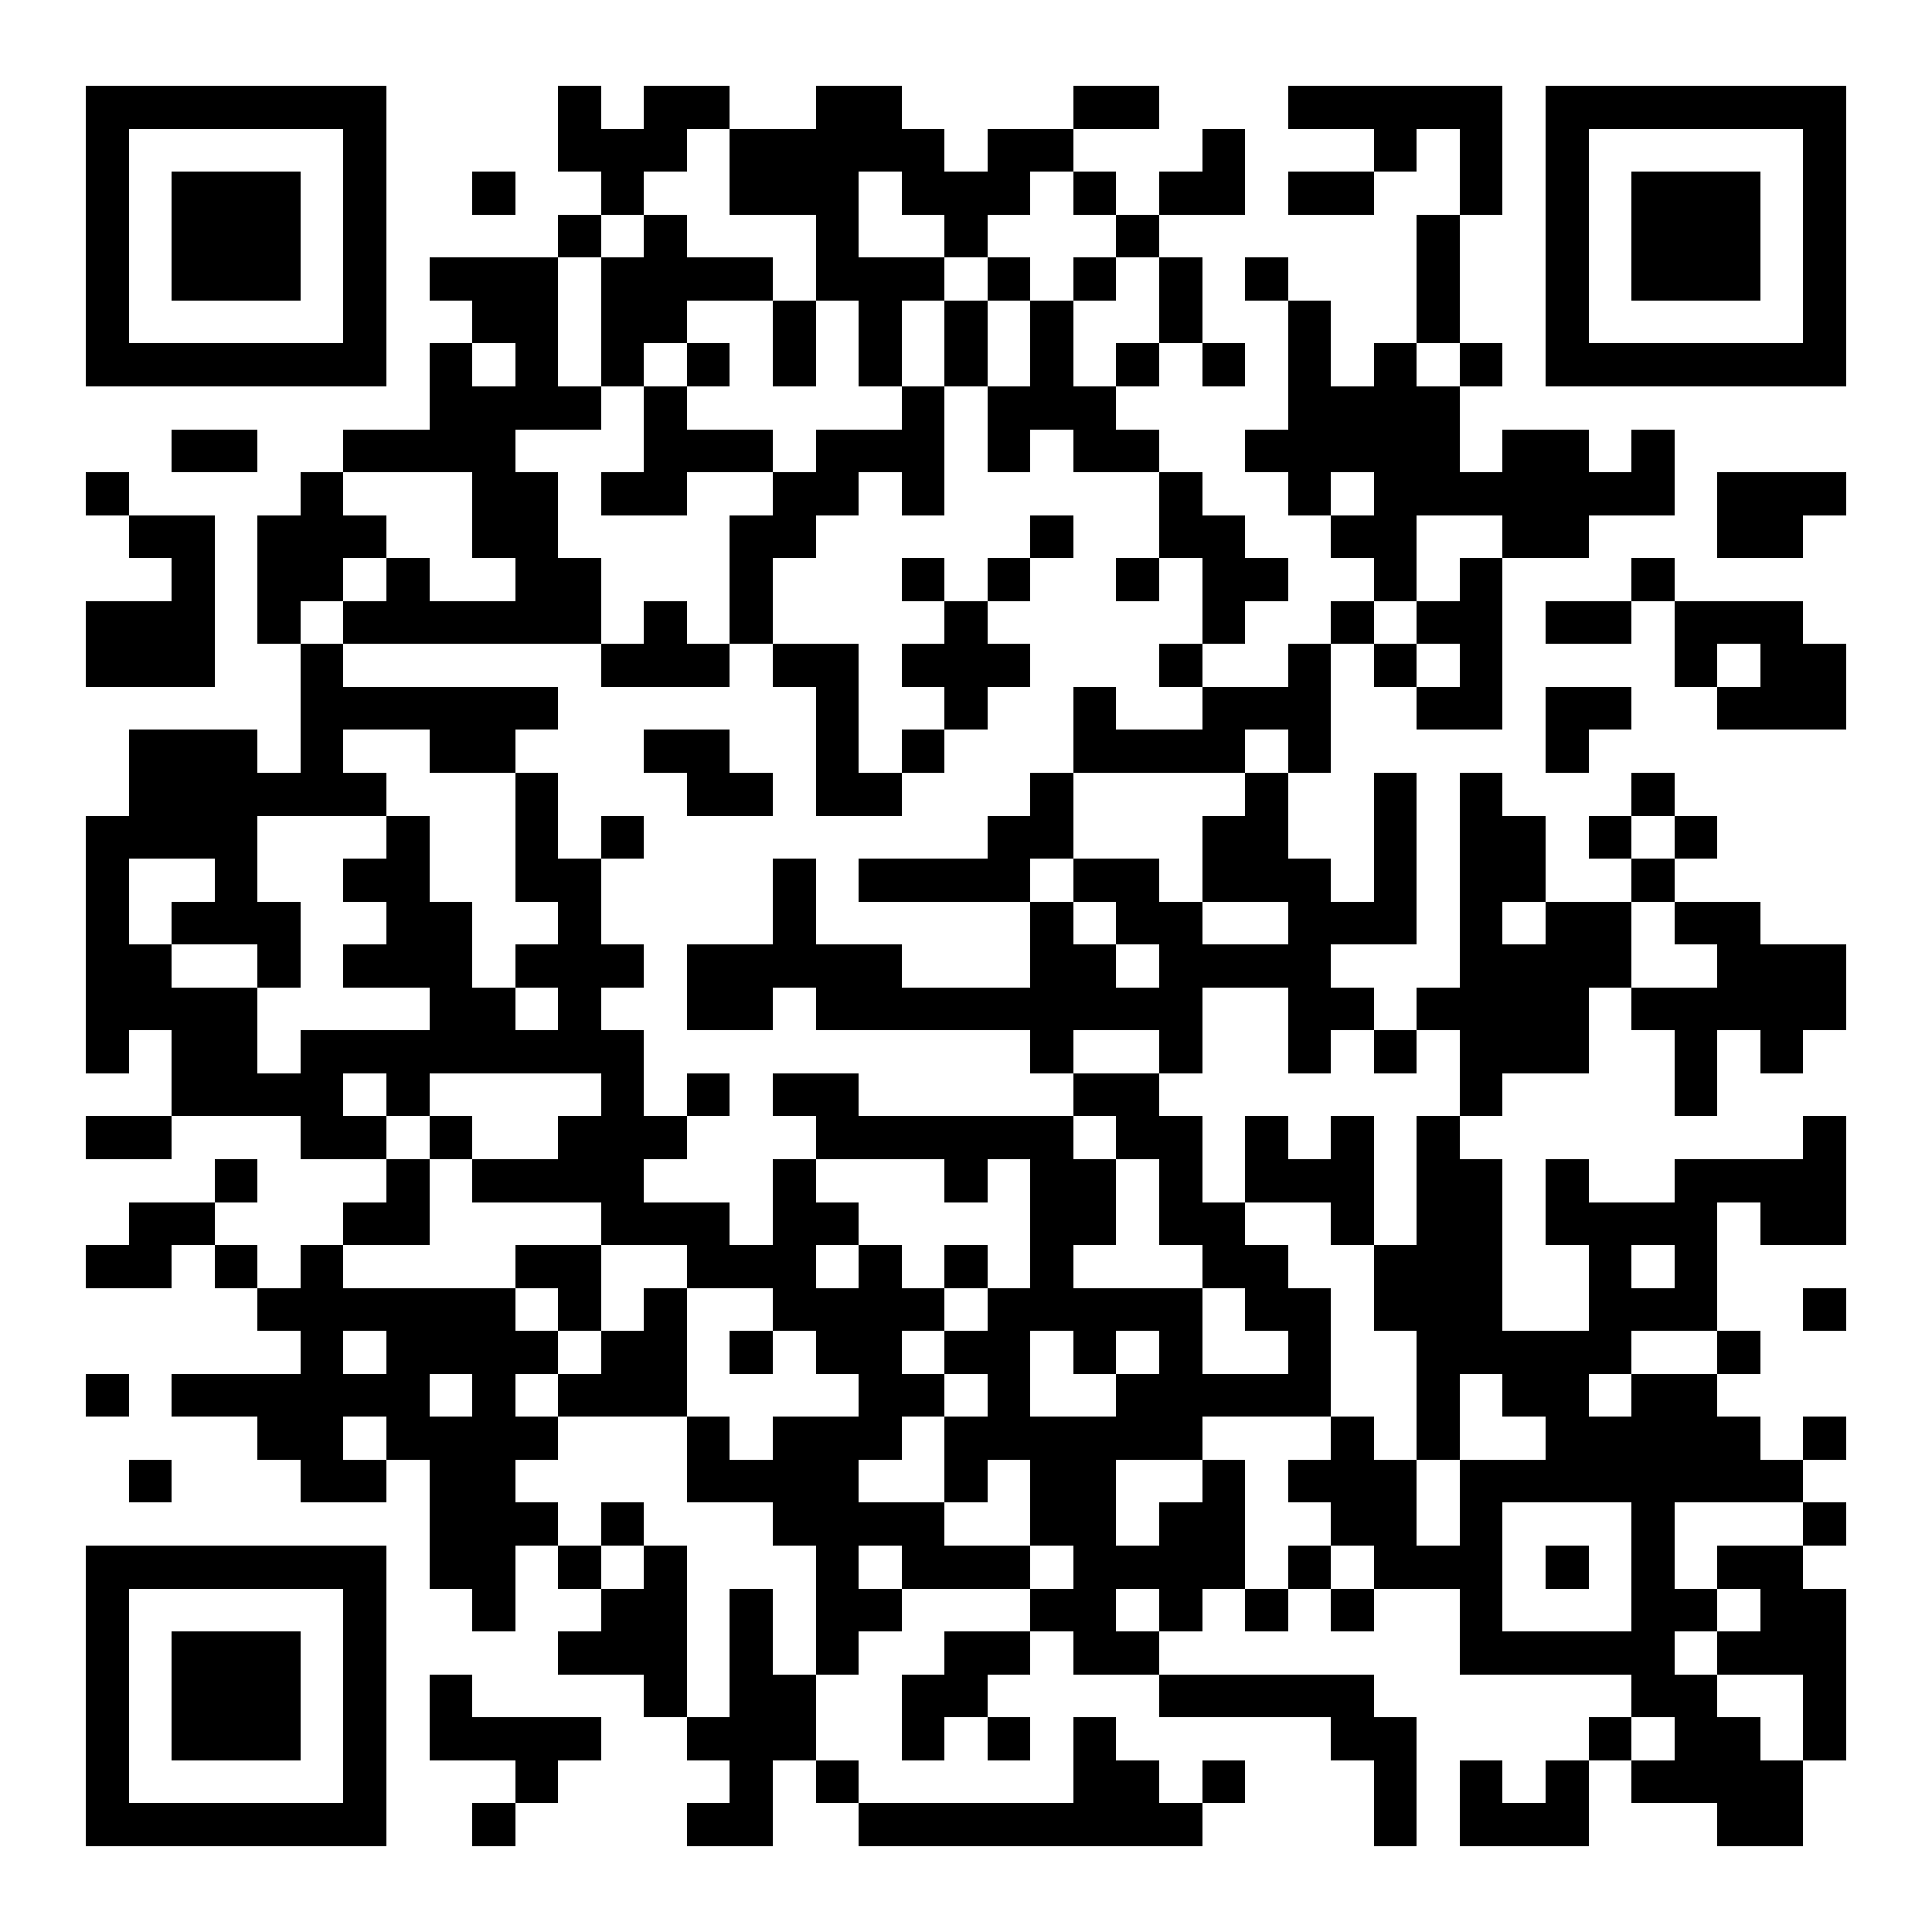
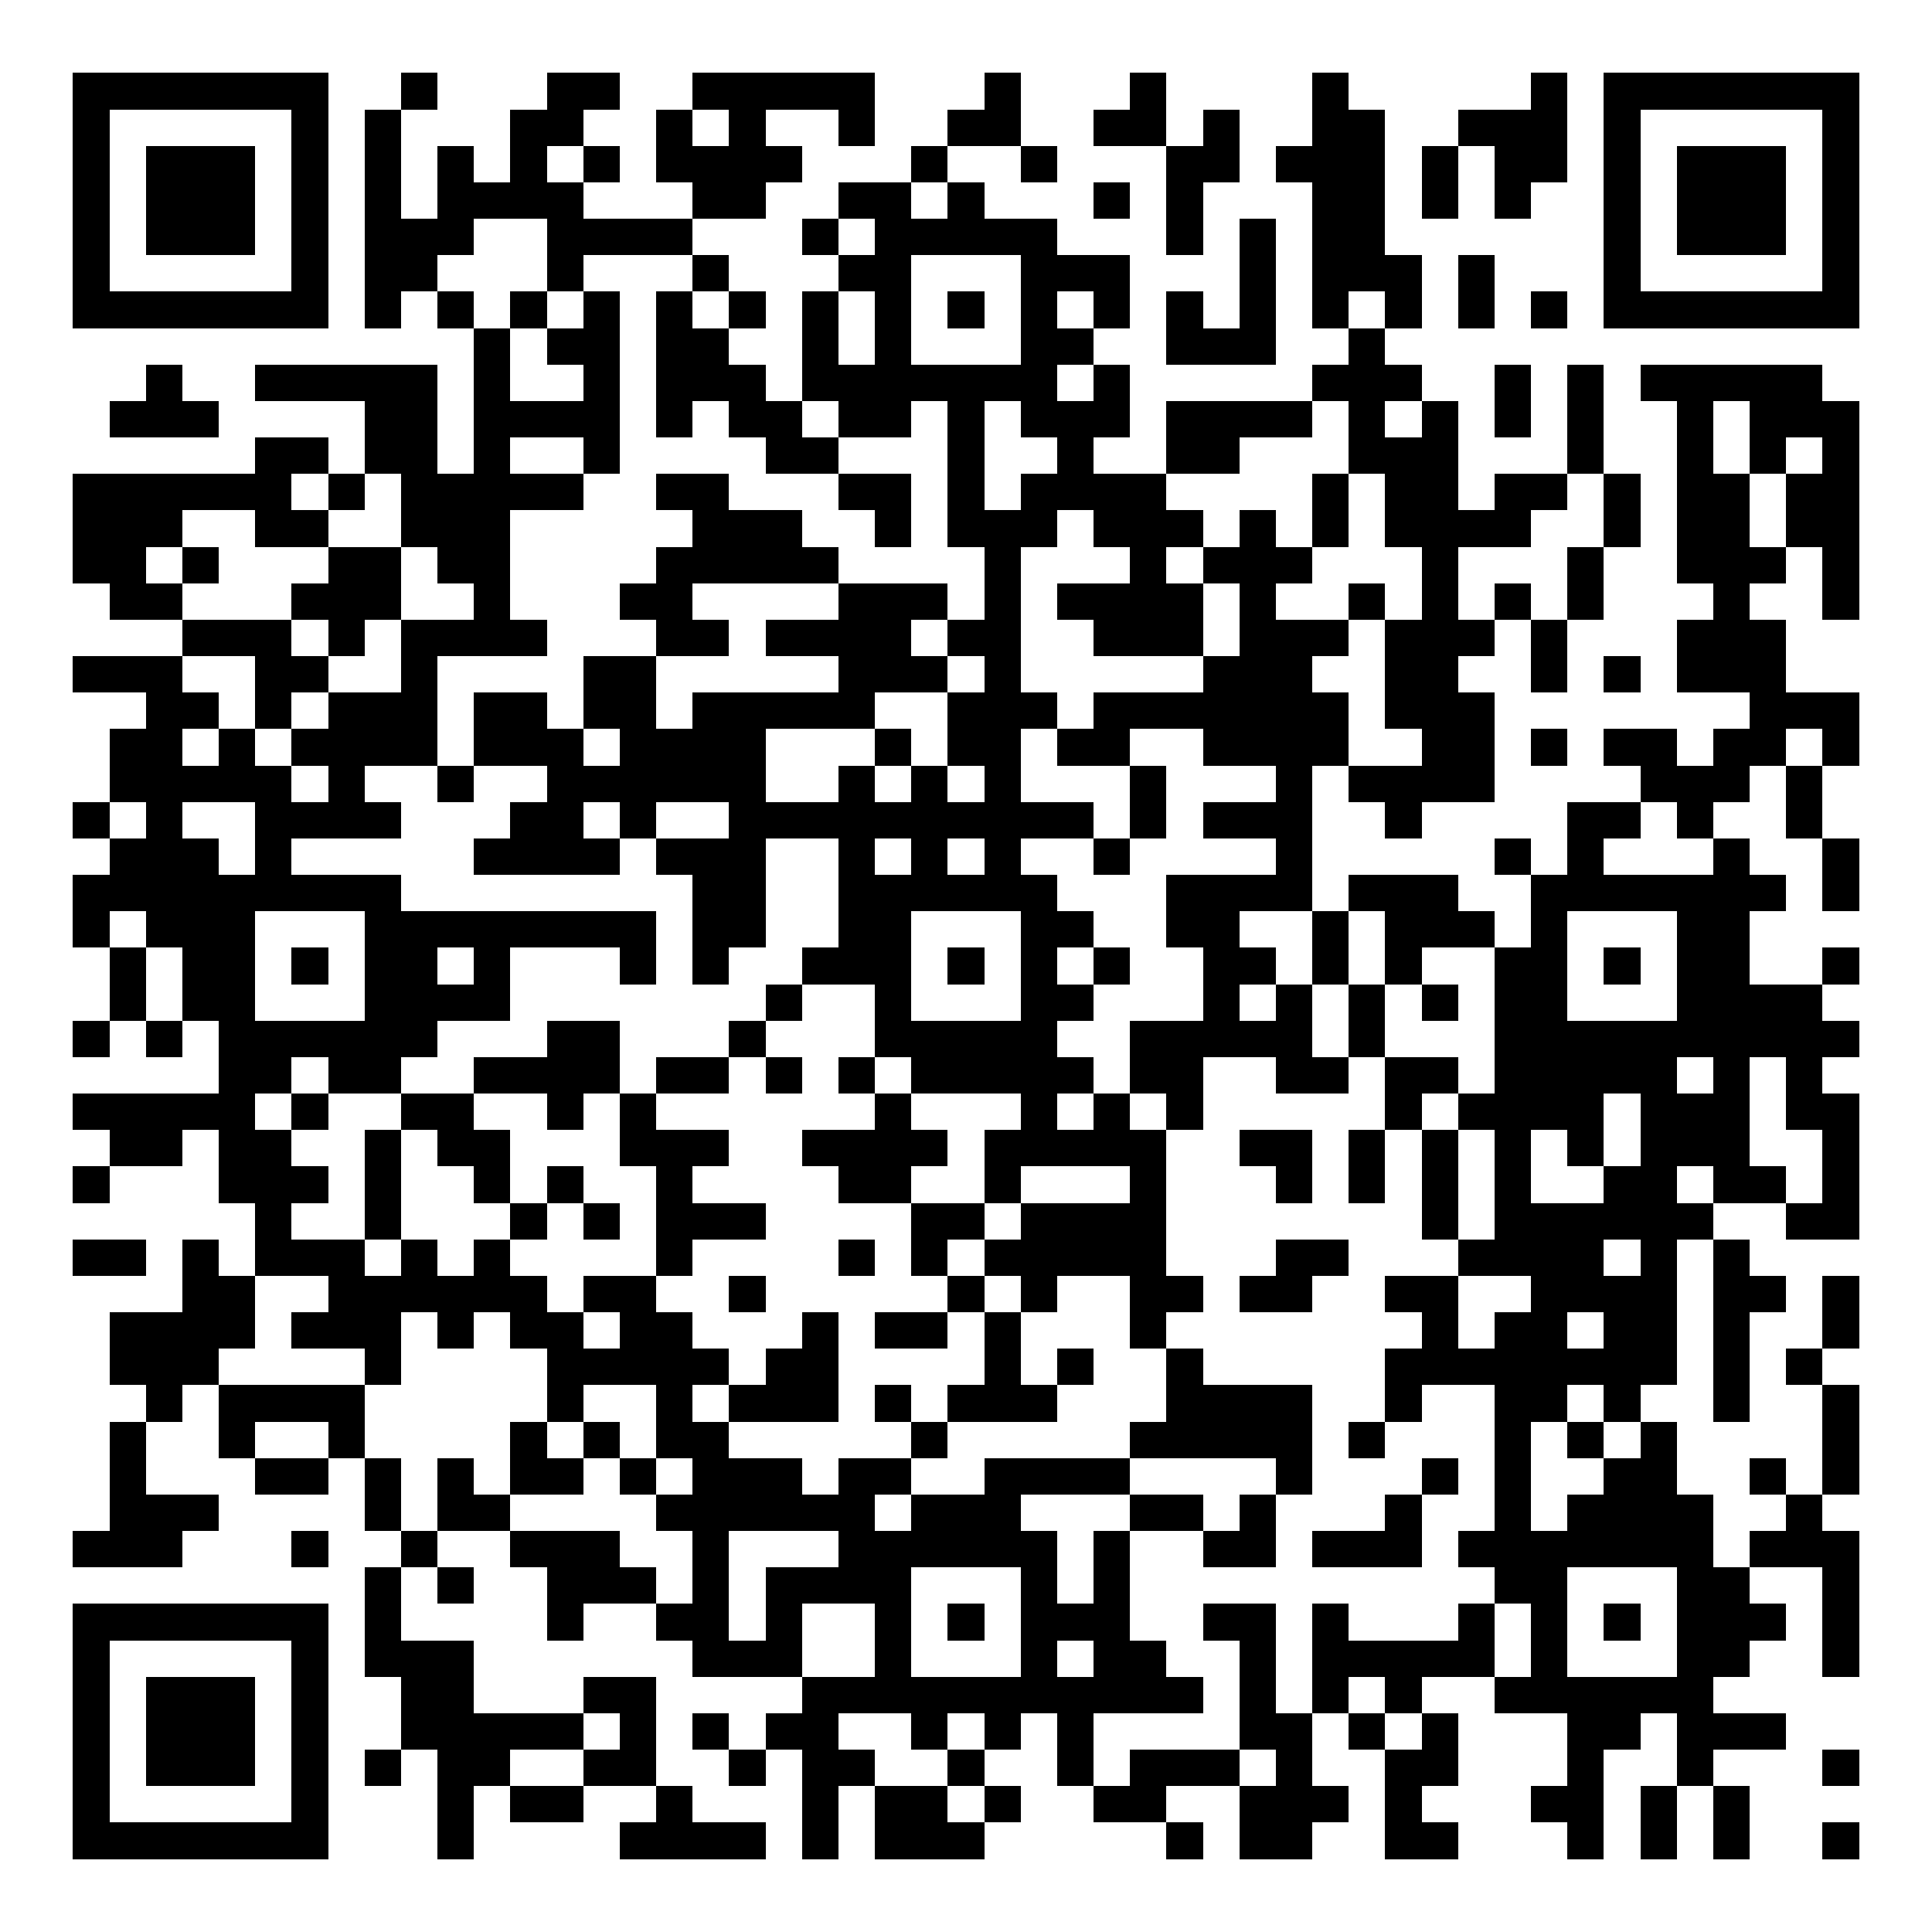
- <svg xmlns="http://www.w3.org/2000/svg" width="512" height="512" viewBox="0 0 45 45" shape-rendering="crispEdges">
-   <path fill="#FFFFFF" d="M0 0h45v45H0z" />
-   <path stroke="#000000" d="M2 2.5h7m4 0h1m1 0h2m2 0h2m4 0h2m3 0h5m1 0h7M2 3.5h1m5 0h1m4 0h3m1 0h5m1 0h2m3 0h1m3 0h1m1 0h1m1 0h1m5 0h1M2 4.5h1m1 0h3m1 0h1m2 0h1m2 0h1m2 0h3m1 0h3m1 0h1m1 0h2m1 0h2m2 0h1m1 0h1m1 0h3m1 0h1M2 5.5h1m1 0h3m1 0h1m4 0h1m1 0h1m3 0h1m2 0h1m3 0h1m6 0h1m2 0h1m1 0h3m1 0h1M2 6.5h1m1 0h3m1 0h1m1 0h3m1 0h4m1 0h3m1 0h1m1 0h1m1 0h1m1 0h1m3 0h1m2 0h1m1 0h3m1 0h1M2 7.5h1m5 0h1m2 0h2m1 0h2m2 0h1m1 0h1m1 0h1m1 0h1m2 0h1m2 0h1m2 0h1m2 0h1m5 0h1M2 8.5h7m1 0h1m1 0h1m1 0h1m1 0h1m1 0h1m1 0h1m1 0h1m1 0h1m1 0h1m1 0h1m1 0h1m1 0h1m1 0h1m1 0h7M10 9.5h4m1 0h1m5 0h1m1 0h3m4 0h4M4 10.5h2m2 0h4m3 0h3m1 0h3m1 0h1m1 0h2m2 0h5m1 0h2m1 0h1M2 11.5h1m4 0h1m3 0h2m1 0h2m2 0h2m1 0h1m5 0h1m2 0h1m1 0h7m1 0h3M3 12.5h2m1 0h3m2 0h2m4 0h2m5 0h1m2 0h2m2 0h2m2 0h2m3 0h2M4 13.5h1m1 0h2m1 0h1m2 0h2m3 0h1m3 0h1m1 0h1m2 0h1m1 0h2m2 0h1m1 0h1m3 0h1M2 14.5h3m1 0h1m1 0h6m1 0h1m1 0h1m4 0h1m5 0h1m2 0h1m1 0h2m1 0h2m1 0h3M2 15.5h3m2 0h1m6 0h3m1 0h2m1 0h3m3 0h1m2 0h1m1 0h1m1 0h1m4 0h1m1 0h2M7 16.5h6m6 0h1m2 0h1m2 0h1m2 0h3m2 0h2m1 0h2m2 0h3M3 17.5h3m1 0h1m2 0h2m3 0h2m2 0h1m1 0h1m3 0h4m1 0h1m5 0h1M3 18.5h6m3 0h1m3 0h2m1 0h2m3 0h1m4 0h1m2 0h1m1 0h1m3 0h1M2 19.5h4m3 0h1m2 0h1m1 0h1m8 0h2m3 0h2m2 0h1m1 0h2m1 0h1m1 0h1M2 20.5h1m2 0h1m2 0h2m2 0h2m4 0h1m1 0h4m1 0h2m1 0h3m1 0h1m1 0h2m2 0h1M2 21.5h1m1 0h3m2 0h2m2 0h1m4 0h1m5 0h1m1 0h2m2 0h3m1 0h1m1 0h2m1 0h2M2 22.5h2m2 0h1m1 0h3m1 0h3m1 0h5m3 0h2m1 0h4m3 0h4m2 0h3M2 23.5h4m4 0h2m1 0h1m2 0h2m1 0h9m2 0h2m1 0h4m1 0h5M2 24.5h1m1 0h2m1 0h8m9 0h1m2 0h1m2 0h1m1 0h1m1 0h3m2 0h1m1 0h1M4 25.5h4m1 0h1m4 0h1m1 0h1m1 0h2m5 0h2m7 0h1m4 0h1M2 26.5h2m3 0h2m1 0h1m2 0h3m3 0h6m1 0h2m1 0h1m1 0h1m1 0h1m8 0h1M5 27.5h1m3 0h1m1 0h4m3 0h1m3 0h1m1 0h2m1 0h1m1 0h3m1 0h2m1 0h1m2 0h4M3 28.5h2m3 0h2m4 0h3m1 0h2m4 0h2m1 0h2m2 0h1m1 0h2m1 0h4m1 0h2M2 29.5h2m1 0h1m1 0h1m4 0h2m2 0h3m1 0h1m1 0h1m1 0h1m3 0h2m2 0h3m2 0h1m1 0h1M6 30.5h6m1 0h1m1 0h1m2 0h4m1 0h5m1 0h2m1 0h3m2 0h3m2 0h1M7 31.5h1m1 0h4m1 0h2m1 0h1m1 0h2m1 0h2m1 0h1m1 0h1m2 0h1m2 0h5m2 0h1M2 32.5h1m1 0h6m1 0h1m1 0h3m4 0h2m1 0h1m2 0h5m2 0h1m1 0h2m1 0h2M6 33.5h2m1 0h4m3 0h1m1 0h3m1 0h6m3 0h1m1 0h1m2 0h5m1 0h1M3 34.5h1m3 0h2m1 0h2m4 0h4m2 0h1m1 0h2m2 0h1m1 0h3m1 0h8M10 35.5h3m1 0h1m3 0h4m2 0h2m1 0h2m2 0h2m1 0h1m3 0h1m3 0h1M2 36.5h7m1 0h2m1 0h1m1 0h1m3 0h1m1 0h3m1 0h4m1 0h1m1 0h3m1 0h1m1 0h1m1 0h2M2 37.5h1m5 0h1m2 0h1m2 0h2m1 0h1m1 0h2m3 0h2m1 0h1m1 0h1m1 0h1m2 0h1m3 0h2m1 0h2M2 38.5h1m1 0h3m1 0h1m4 0h3m1 0h1m1 0h1m2 0h2m1 0h2m7 0h5m1 0h3M2 39.5h1m1 0h3m1 0h1m1 0h1m4 0h1m1 0h2m2 0h2m4 0h5m6 0h2m2 0h1M2 40.5h1m1 0h3m1 0h1m1 0h4m2 0h3m2 0h1m1 0h1m1 0h1m5 0h2m4 0h1m1 0h2m1 0h1M2 41.5h1m5 0h1m3 0h1m4 0h1m1 0h1m5 0h2m1 0h1m3 0h1m1 0h1m1 0h1m1 0h4M2 42.5h7m2 0h1m4 0h2m2 0h8m4 0h1m1 0h3m3 0h2" />
+ <svg xmlns="http://www.w3.org/2000/svg" width="512" height="512" viewBox="0 0 53 53" shape-rendering="crispEdges">
+   <path fill="#FFFFFF" d="M0 0h53v53H0z" />
+   <path stroke="#000000" d="M2 2.5h7m2 0h1m3 0h2m2 0h5m3 0h1m3 0h1m4 0h1m5 0h1m1 0h7M2 3.5h1m5 0h1m1 0h1m3 0h2m2 0h1m1 0h1m2 0h1m2 0h2m2 0h2m1 0h1m2 0h2m2 0h3m1 0h1m5 0h1M2 4.5h1m1 0h3m1 0h1m1 0h1m1 0h1m1 0h1m1 0h1m1 0h4m3 0h1m2 0h1m3 0h2m1 0h3m1 0h1m1 0h2m1 0h1m1 0h3m1 0h1M2 5.5h1m1 0h3m1 0h1m1 0h1m1 0h4m3 0h2m2 0h2m1 0h1m3 0h1m1 0h1m3 0h2m1 0h1m1 0h1m2 0h1m1 0h3m1 0h1M2 6.5h1m1 0h3m1 0h1m1 0h3m2 0h4m3 0h1m1 0h5m3 0h1m1 0h1m1 0h2m6 0h1m1 0h3m1 0h1M2 7.5h1m5 0h1m1 0h2m3 0h1m3 0h1m3 0h2m3 0h3m3 0h1m1 0h3m1 0h1m3 0h1m5 0h1M2 8.5h7m1 0h1m1 0h1m1 0h1m1 0h1m1 0h1m1 0h1m1 0h1m1 0h1m1 0h1m1 0h1m1 0h1m1 0h1m1 0h1m1 0h1m1 0h1m1 0h1m1 0h1m1 0h7M13 9.5h1m1 0h2m1 0h2m2 0h1m1 0h1m3 0h2m2 0h3m2 0h1M4 10.5h1m2 0h5m1 0h1m2 0h1m1 0h3m1 0h7m1 0h1m5 0h3m2 0h1m1 0h1m1 0h5M3 11.5h3m4 0h2m1 0h4m1 0h1m1 0h2m1 0h2m1 0h1m1 0h3m1 0h4m1 0h1m1 0h1m1 0h1m1 0h1m2 0h1m1 0h3M7 12.5h2m1 0h2m1 0h1m2 0h1m4 0h2m3 0h1m2 0h1m2 0h2m3 0h3m3 0h1m2 0h1m1 0h1m1 0h1M2 13.5h6m1 0h1m1 0h5m2 0h2m3 0h2m1 0h1m1 0h4m4 0h1m1 0h2m1 0h2m1 0h1m1 0h2m1 0h2M2 14.5h3m2 0h2m2 0h3m5 0h3m2 0h1m1 0h3m1 0h3m1 0h1m1 0h1m1 0h4m2 0h1m1 0h2m1 0h2M2 15.5h2m1 0h1m3 0h2m1 0h2m4 0h5m4 0h1m3 0h1m1 0h3m3 0h1m3 0h1m2 0h3m1 0h1M3 16.5h2m3 0h3m2 0h1m3 0h2m4 0h3m1 0h1m1 0h4m1 0h1m2 0h1m1 0h1m1 0h1m1 0h1m3 0h1m2 0h1M5 17.5h3m1 0h1m1 0h4m3 0h2m1 0h4m1 0h2m2 0h3m1 0h3m1 0h3m1 0h1m3 0h3M2 18.5h3m2 0h2m2 0h1m4 0h2m5 0h3m1 0h1m5 0h3m2 0h2m2 0h1m1 0h1m1 0h3M4 19.5h2m1 0h1m1 0h3m1 0h2m1 0h2m1 0h5m2 0h3m1 0h7m1 0h3m7 0h3M3 20.5h2m1 0h1m1 0h4m1 0h3m1 0h4m3 0h1m1 0h2m1 0h2m2 0h4m2 0h2m1 0h1m1 0h2m1 0h2m1 0h1M3 21.5h5m1 0h1m2 0h1m2 0h6m2 0h1m1 0h1m1 0h1m3 0h1m3 0h1m1 0h4m4 0h3m1 0h1M2 22.5h1m1 0h1m2 0h4m3 0h2m1 0h1m2 0h10m1 0h1m1 0h3m2 0h1m4 0h2m1 0h1m2 0h1M3 23.5h3m1 0h1m5 0h4m1 0h3m2 0h1m1 0h1m1 0h1m2 0h1m4 0h1m5 0h1m1 0h1m3 0h1m2 0h1M2 24.5h9m8 0h2m2 0h6m3 0h4m1 0h3m2 0h7m1 0h1M2 25.5h1m1 0h3m3 0h8m1 0h2m2 0h2m3 0h2m2 0h2m2 0h1m1 0h3m1 0h1m3 0h2M3 26.5h1m1 0h2m1 0h1m1 0h2m1 0h1m3 0h1m1 0h1m2 0h3m1 0h1m1 0h1m1 0h1m2 0h2m1 0h1m1 0h1m2 0h2m1 0h1m1 0h2m2 0h1M3 27.5h1m1 0h2m3 0h4m7 0h1m2 0h1m3 0h2m3 0h1m1 0h1m1 0h1m1 0h1m1 0h2m3 0h4M2 28.5h1m1 0h1m1 0h6m3 0h2m3 0h1m3 0h5m2 0h5m1 0h1m3 0h10M6 29.5h2m1 0h2m2 0h4m1 0h2m1 0h1m1 0h1m1 0h5m1 0h2m2 0h2m1 0h2m1 0h5m1 0h1m1 0h1M2 30.5h5m1 0h1m2 0h2m2 0h1m1 0h1m6 0h1m3 0h1m1 0h1m1 0h1m5 0h1m1 0h4m1 0h3m1 0h2M3 31.5h2m1 0h2m2 0h1m1 0h2m3 0h3m2 0h4m1 0h5m2 0h2m1 0h1m1 0h1m1 0h1m1 0h1m1 0h3m2 0h1M2 32.5h1m3 0h3m1 0h1m2 0h1m1 0h1m2 0h1m4 0h2m2 0h1m3 0h1m3 0h1m1 0h1m1 0h1m1 0h1m2 0h2m1 0h2m1 0h1M7 33.5h1m2 0h1m3 0h1m1 0h1m1 0h3m4 0h2m1 0h4m7 0h1m1 0h6m2 0h2M2 34.5h2m1 0h1m1 0h3m1 0h1m1 0h1m4 0h1m4 0h1m1 0h1m1 0h5m3 0h2m3 0h4m1 0h1m1 0h1M5 35.5h2m2 0h6m1 0h2m2 0h1m5 0h1m1 0h1m2 0h2m1 0h2m2 0h2m2 0h4m1 0h2m1 0h1M3 36.5h4m1 0h3m1 0h1m1 0h2m1 0h2m3 0h1m1 0h2m1 0h1m3 0h1m7 0h1m1 0h2m1 0h2m1 0h1m2 0h1M3 37.5h3m4 0h1m4 0h5m1 0h2m4 0h1m1 0h1m2 0h1m5 0h8m1 0h1m1 0h1M4 38.5h1m1 0h4m5 0h1m2 0h1m1 0h3m1 0h1m1 0h3m3 0h4m2 0h1m2 0h2m1 0h1m2 0h1m2 0h1M3 39.5h1m2 0h1m2 0h1m4 0h1m1 0h1m1 0h2m5 0h1m5 0h5m1 0h1m3 0h1m1 0h1m1 0h1m4 0h1M3 40.5h1m3 0h2m1 0h1m1 0h1m1 0h2m1 0h1m1 0h3m1 0h2m2 0h4m4 0h1m3 0h1m1 0h1m2 0h2m2 0h1m1 0h1M3 41.5h3m4 0h1m1 0h2m4 0h6m1 0h3m3 0h2m1 0h1m3 0h1m2 0h1m1 0h4m2 0h1M2 42.5h3m3 0h1m2 0h1m2 0h3m2 0h1m3 0h6m1 0h1m2 0h2m1 0h3m1 0h7m1 0h3M10 43.5h1m1 0h1m2 0h3m1 0h1m1 0h4m3 0h1m1 0h1m10 0h2m3 0h2m2 0h1M2 44.5h7m1 0h1m4 0h1m2 0h2m1 0h1m2 0h1m1 0h1m1 0h3m2 0h2m1 0h1m3 0h1m1 0h1m1 0h1m1 0h3m1 0h1M2 45.5h1m5 0h1m1 0h3m6 0h3m2 0h1m3 0h1m1 0h2m2 0h1m1 0h5m1 0h1m3 0h2m2 0h1M2 46.5h1m1 0h3m1 0h1m2 0h2m3 0h2m4 0h11m1 0h1m1 0h1m1 0h1m2 0h6M2 47.5h1m1 0h3m1 0h1m2 0h5m1 0h1m1 0h1m1 0h2m2 0h1m1 0h1m1 0h1m4 0h2m1 0h1m1 0h1m3 0h2m1 0h3M2 48.5h1m1 0h3m1 0h1m1 0h1m1 0h2m2 0h2m2 0h1m1 0h2m2 0h1m2 0h1m1 0h3m1 0h1m2 0h2m3 0h1m2 0h1m3 0h1M2 49.5h1m5 0h1m3 0h1m1 0h2m2 0h1m3 0h1m1 0h2m1 0h1m2 0h2m2 0h3m1 0h1m3 0h2m1 0h1m1 0h1M2 50.5h7m3 0h1m4 0h4m1 0h1m1 0h3m5 0h1m1 0h2m2 0h2m3 0h1m1 0h1m1 0h1m2 0h1" />
</svg>
